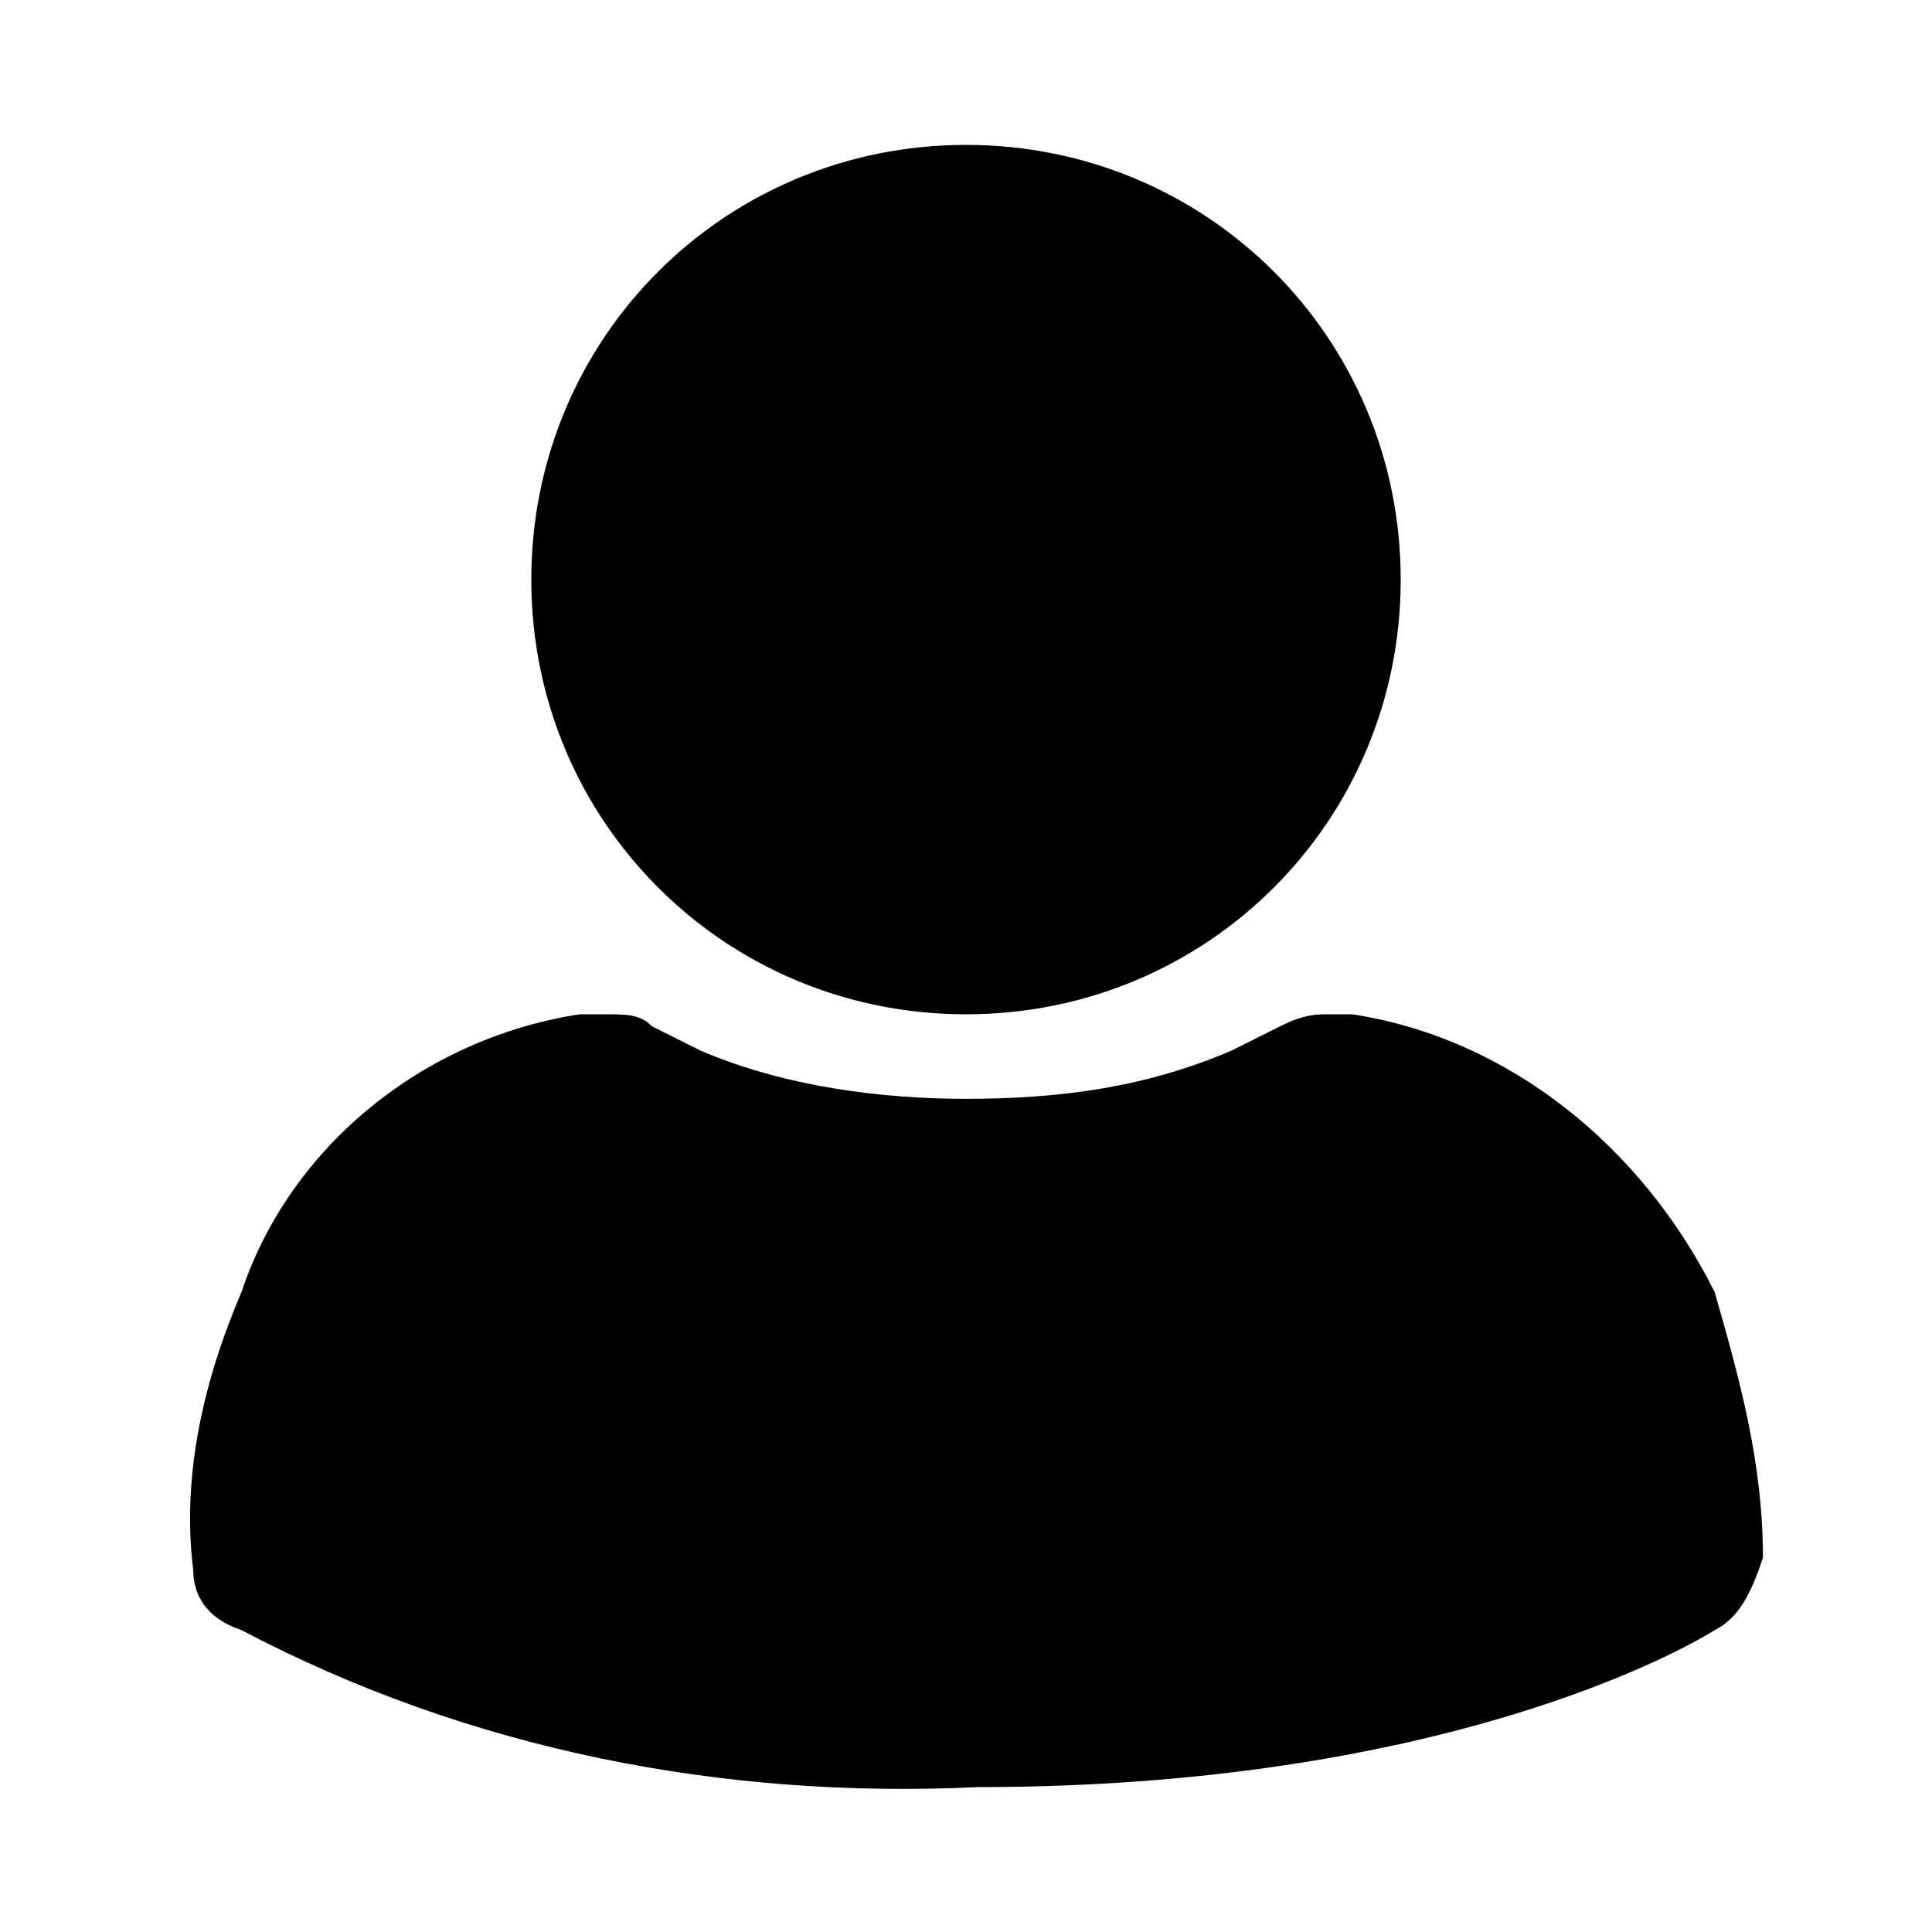
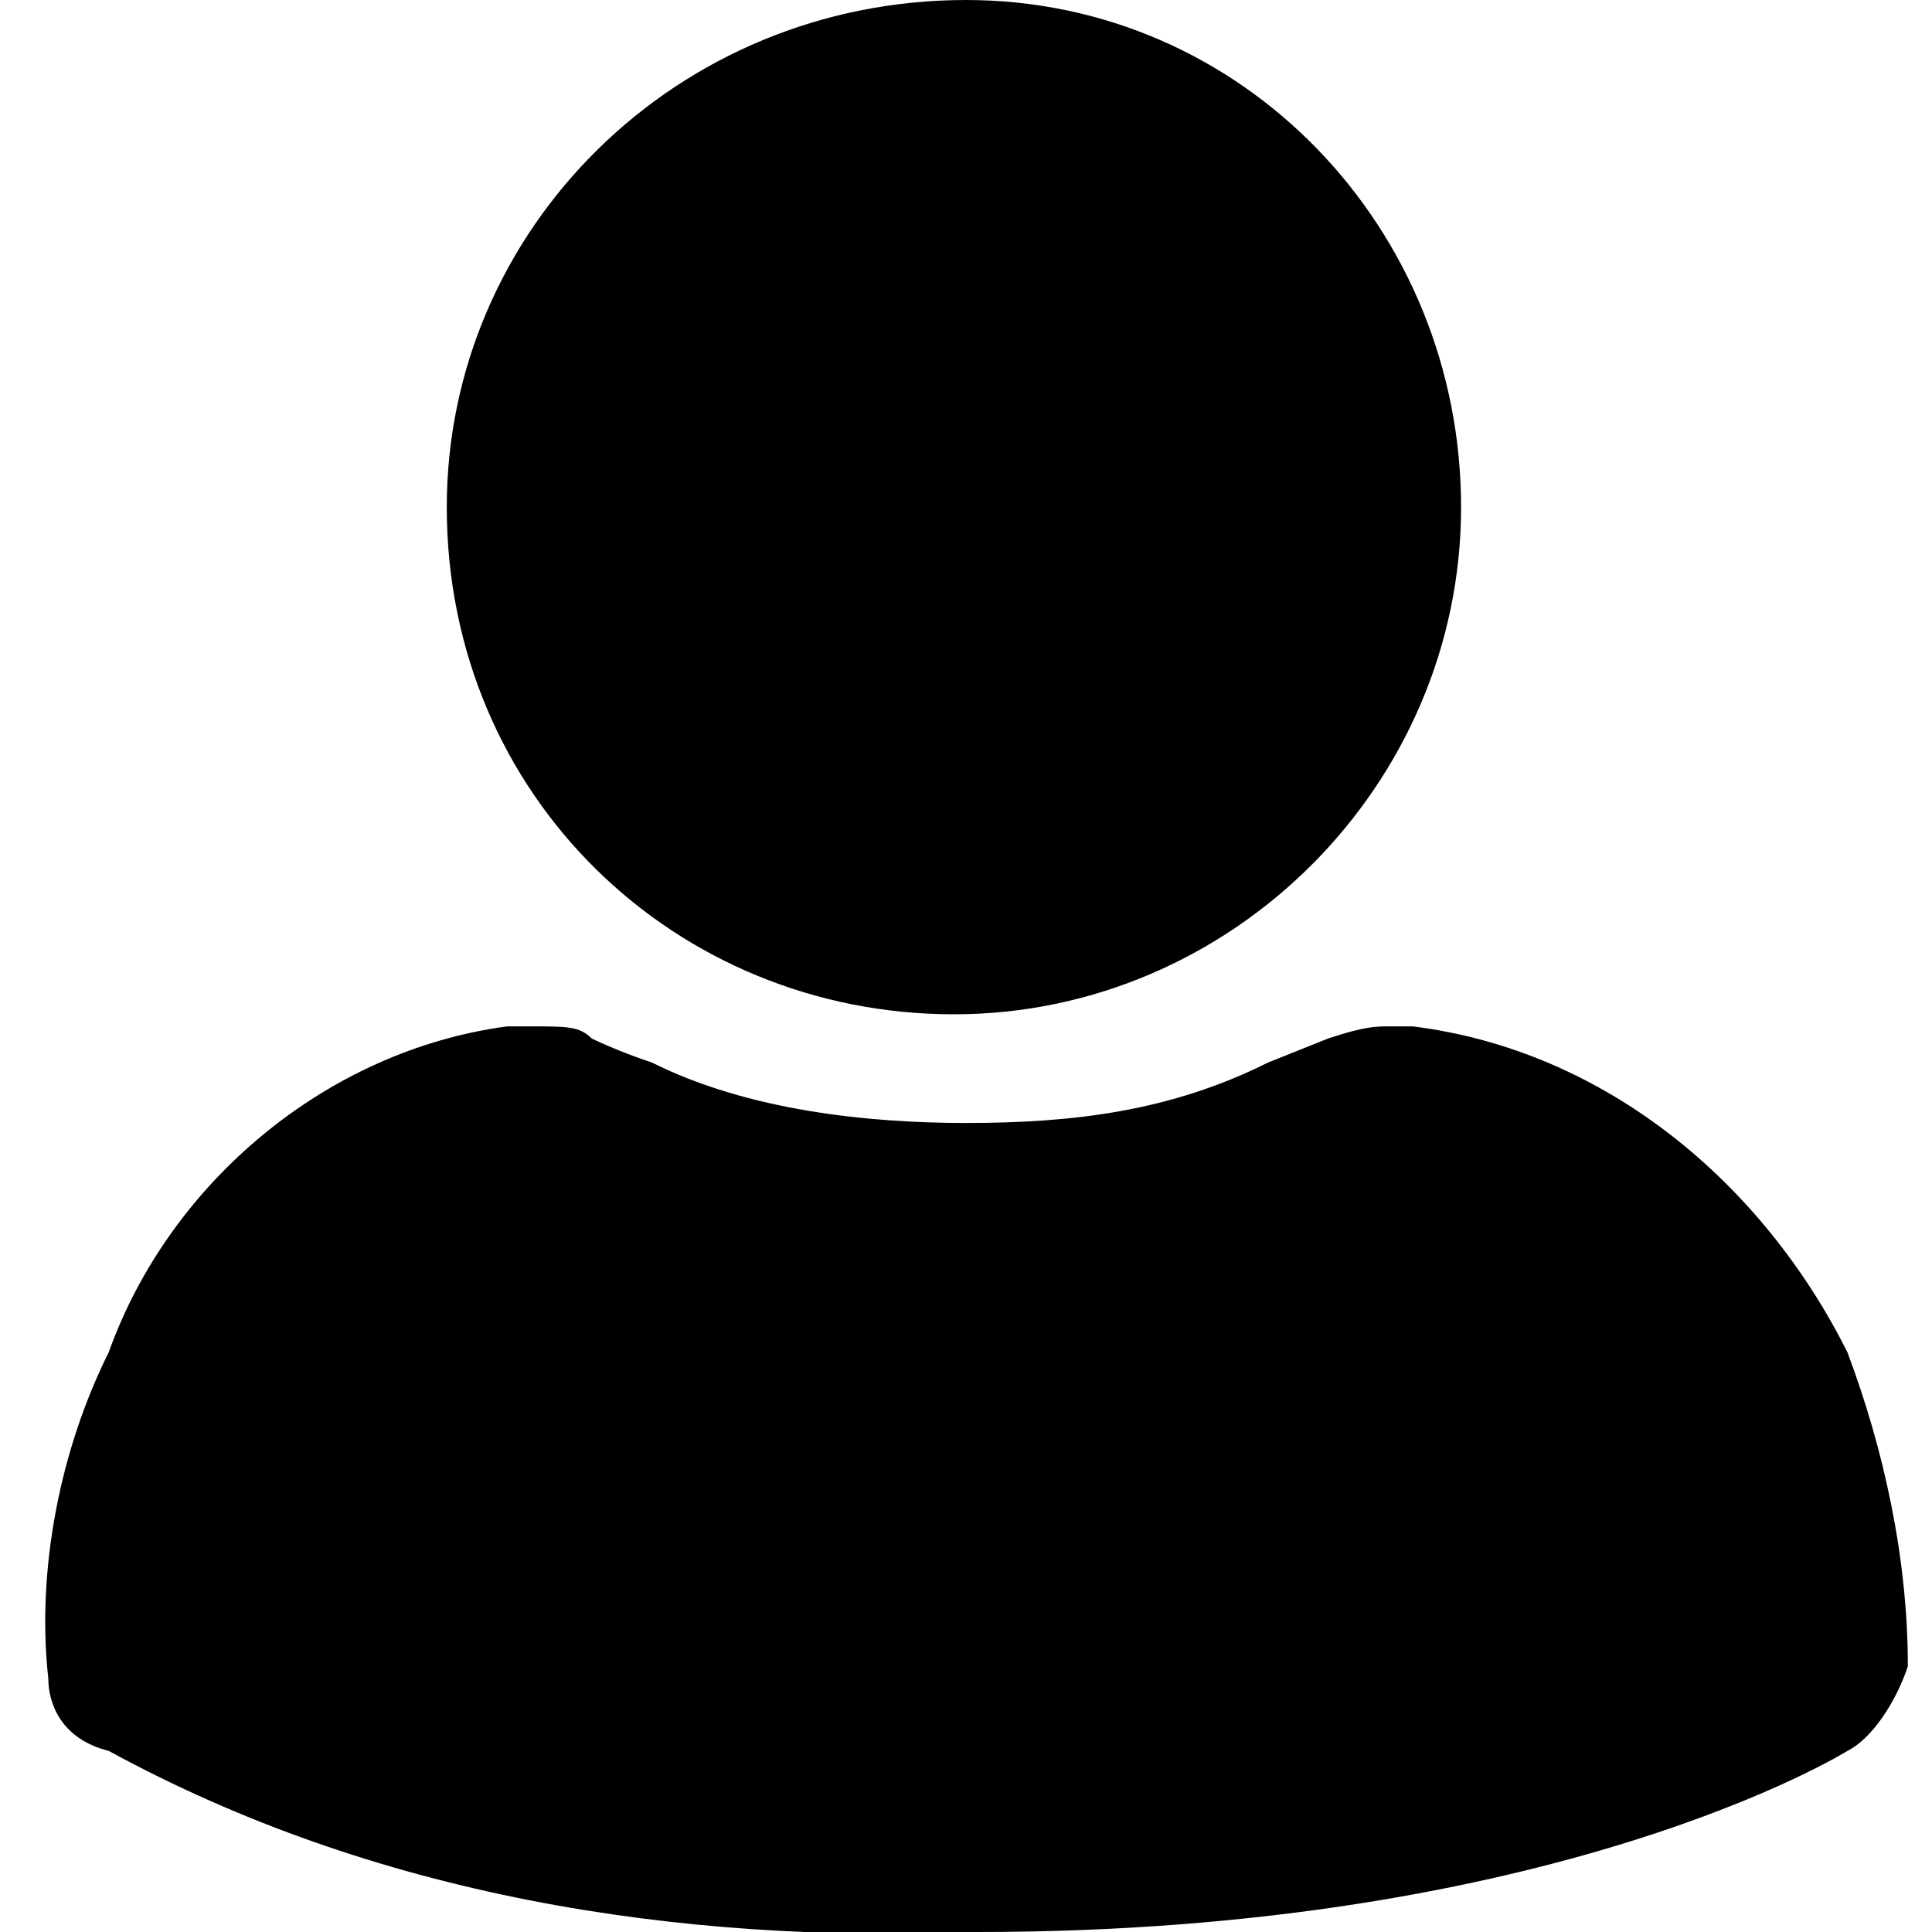
- <svg xmlns="http://www.w3.org/2000/svg" x="0px" y="0px" viewBox="0 0 16 16" style="enable-background:new 0 0 16 16;" xml:space="preserve">
-   <path d="M4.4,4.8c0,2,1.6,3.6,3.6,3.6s3.6-1.6,3.6-3.6S10,1.2,8,1.2c0,0,0,0,0,0l0,0C6,1.2,4.4,2.8,4.4,4.8z M11.2,8.4l-0.2,0  c-0.1,0-0.2,0-0.4,0.1l-0.4,0.2C9.5,9,8.8,9.1,8,9.1C7.3,9.1,6.5,9,5.8,8.7C5.6,8.6,5.4,8.5,5.4,8.5C5.3,8.4,5.2,8.4,5,8.4H4.8  C3.5,8.6,2.4,9.5,2,10.7c-0.3,0.7-0.5,1.5-0.4,2.3c0,0.2,0.1,0.4,0.4,0.5c1.9,1,4,1.4,6.1,1.3c4.1,0,6.1-1.3,6.1-1.3  c0.2-0.1,0.3-0.3,0.4-0.6c0-0.8-0.2-1.5-0.4-2.2C13.6,9.5,12.5,8.6,11.2,8.4L11.2,8.4z" />
+ <svg xmlns="http://www.w3.org/2000/svg" version="1.1" x="0px" y="0px" viewBox="0 0 16 16" xml:space="preserve">
+   <path fill="currentColor" d="M3.7,4.2c0,2.4,1.9,4.2,4.2,4.2s4.2-1.9,4.2-4.2S10.3,0,8,0l0,0l0,0C5.6,0,3.7,1.9,3.7,4.2z M11.7,8.5h-0.2   c-0.1,0-0.2,0-0.5,0.1l-0.5,0.2C9.7,9.2,8.9,9.3,8,9.3c-0.8,0-1.8-0.1-2.6-0.5C5.1,8.7,4.9,8.6,4.9,8.6C4.8,8.5,4.7,8.5,4.4,8.5H4.2   c-1.5,0.2-2.8,1.3-3.3,2.7c-0.4,0.8-0.6,1.8-0.5,2.7c0,0.2,0.1,0.5,0.5,0.6c2.2,1.2,4.7,1.6,7.2,1.5c4.8,0,7.2-1.5,7.2-1.5   c0.2-0.1,0.4-0.4,0.5-0.7c0-0.9-0.2-1.8-0.5-2.6C14.6,9.8,13.3,8.7,11.7,8.5L11.7,8.5z" />
</svg>
